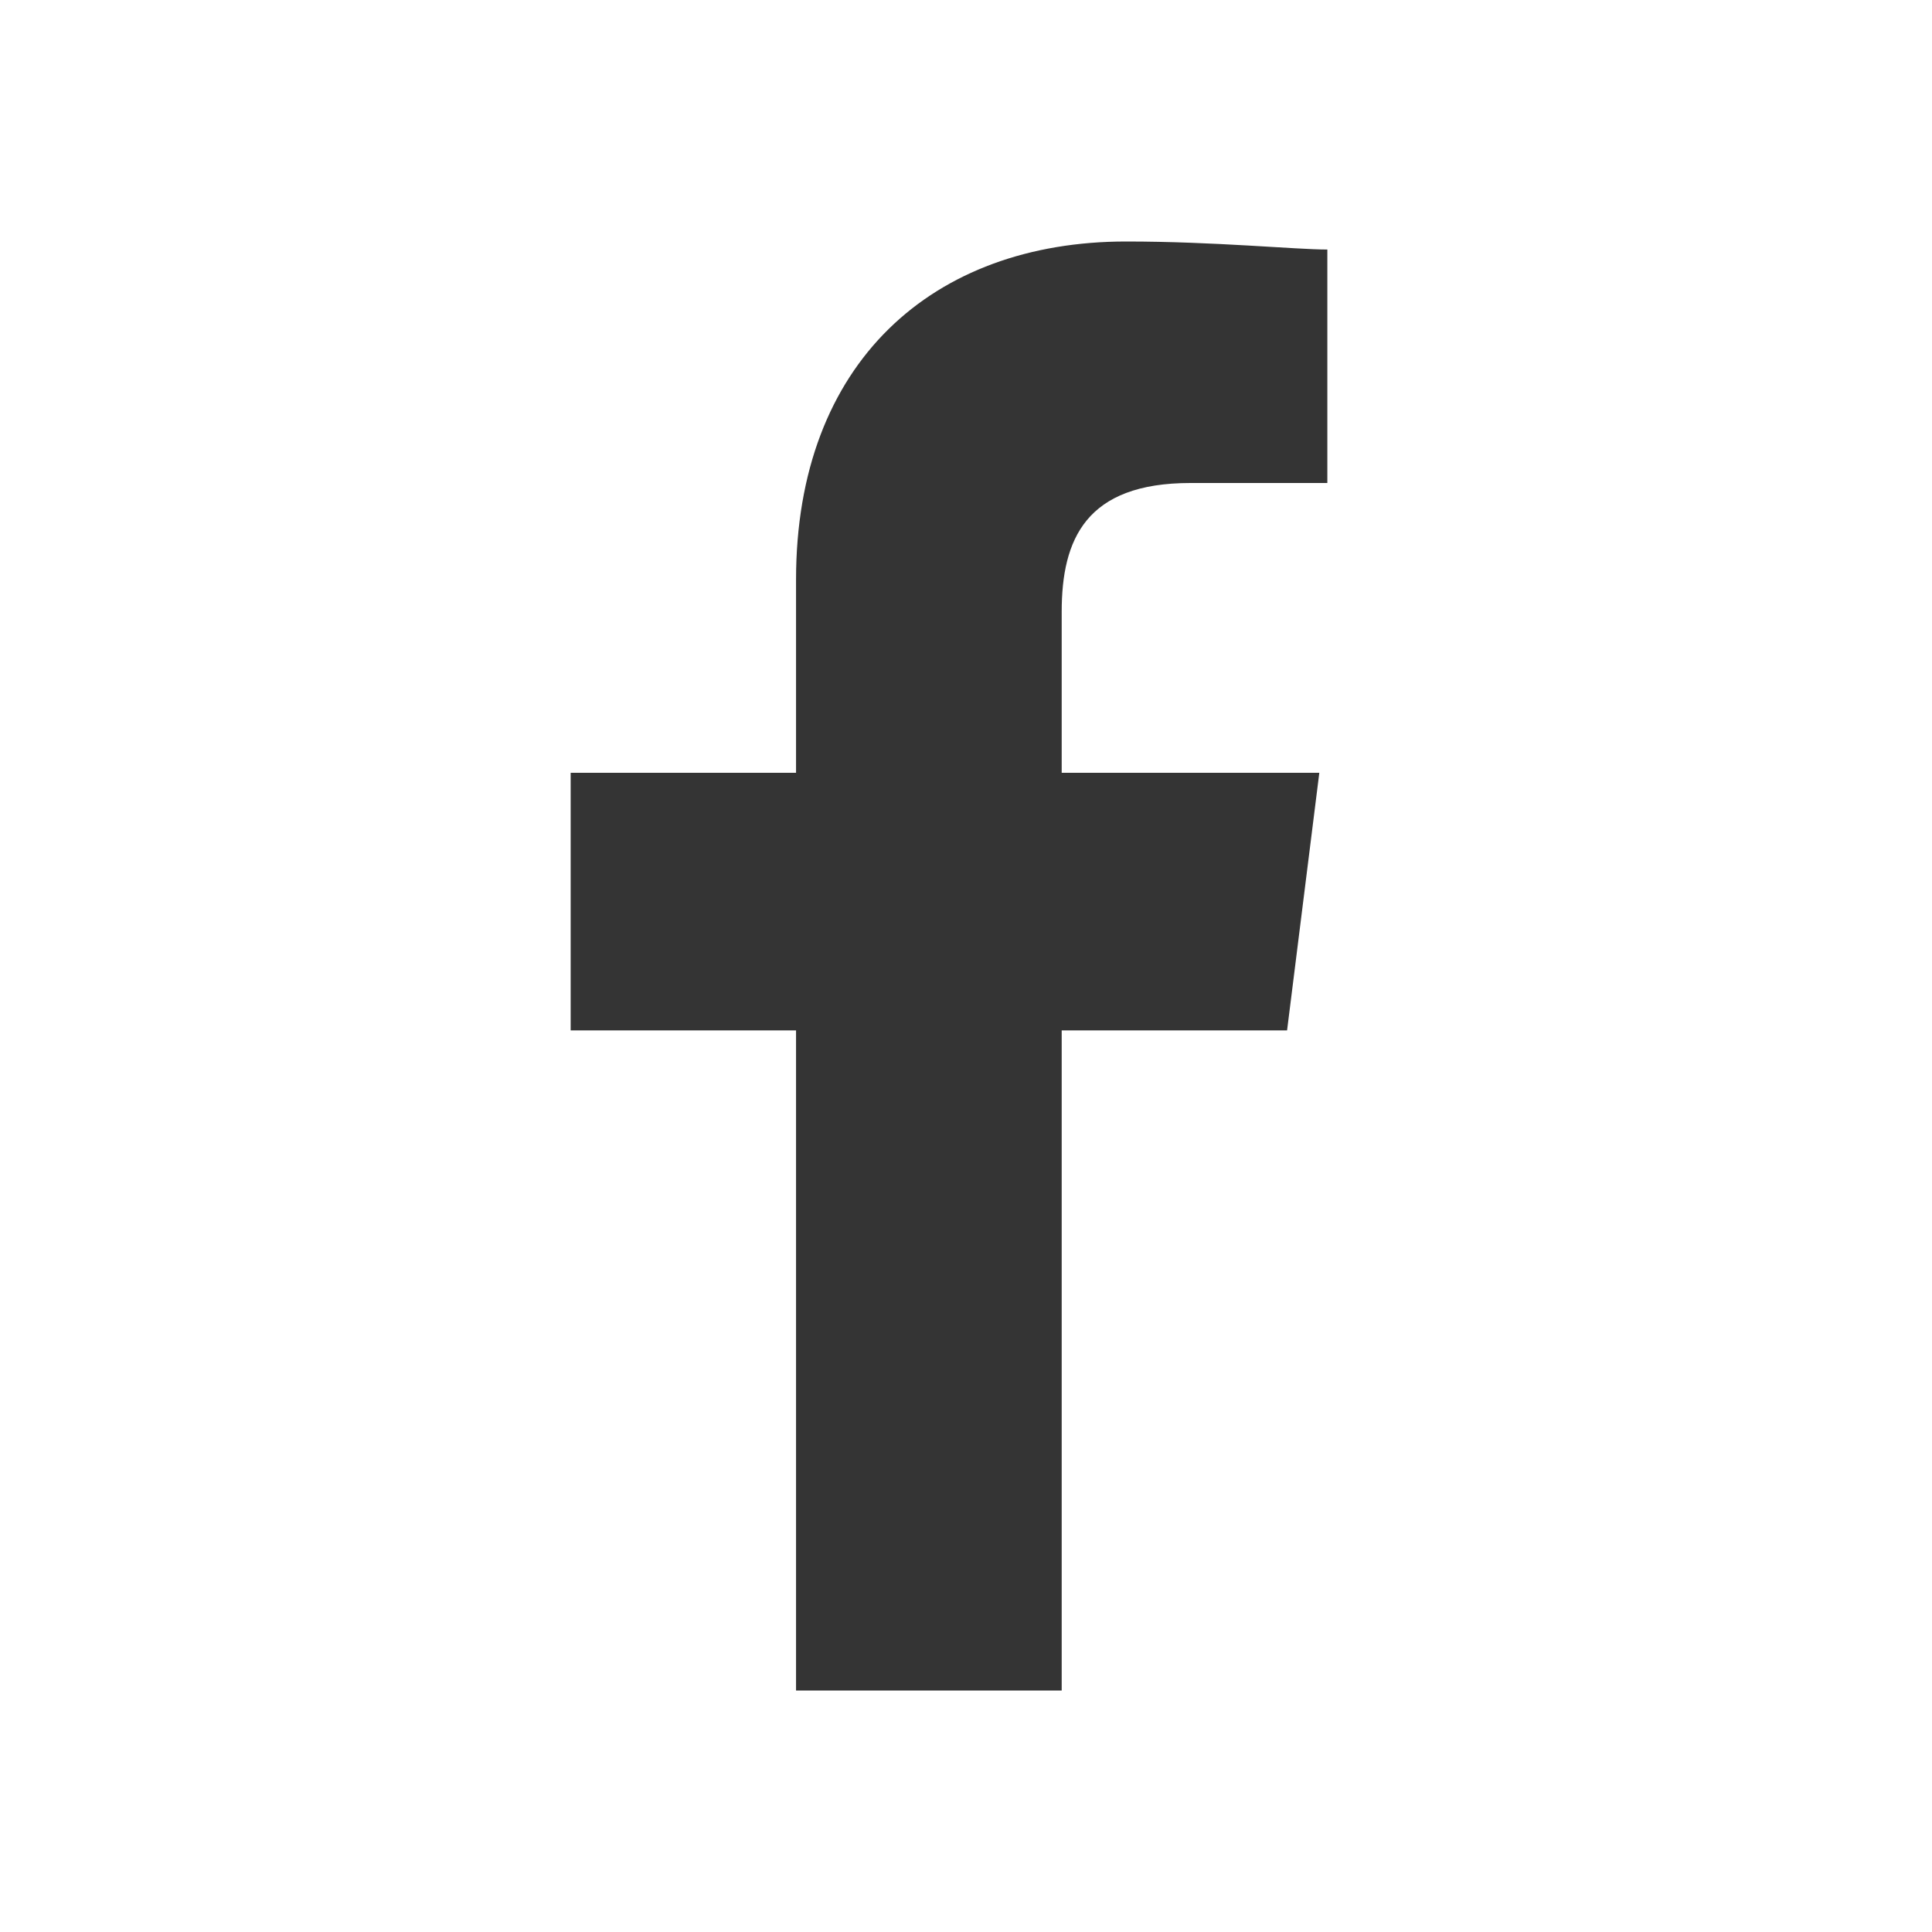
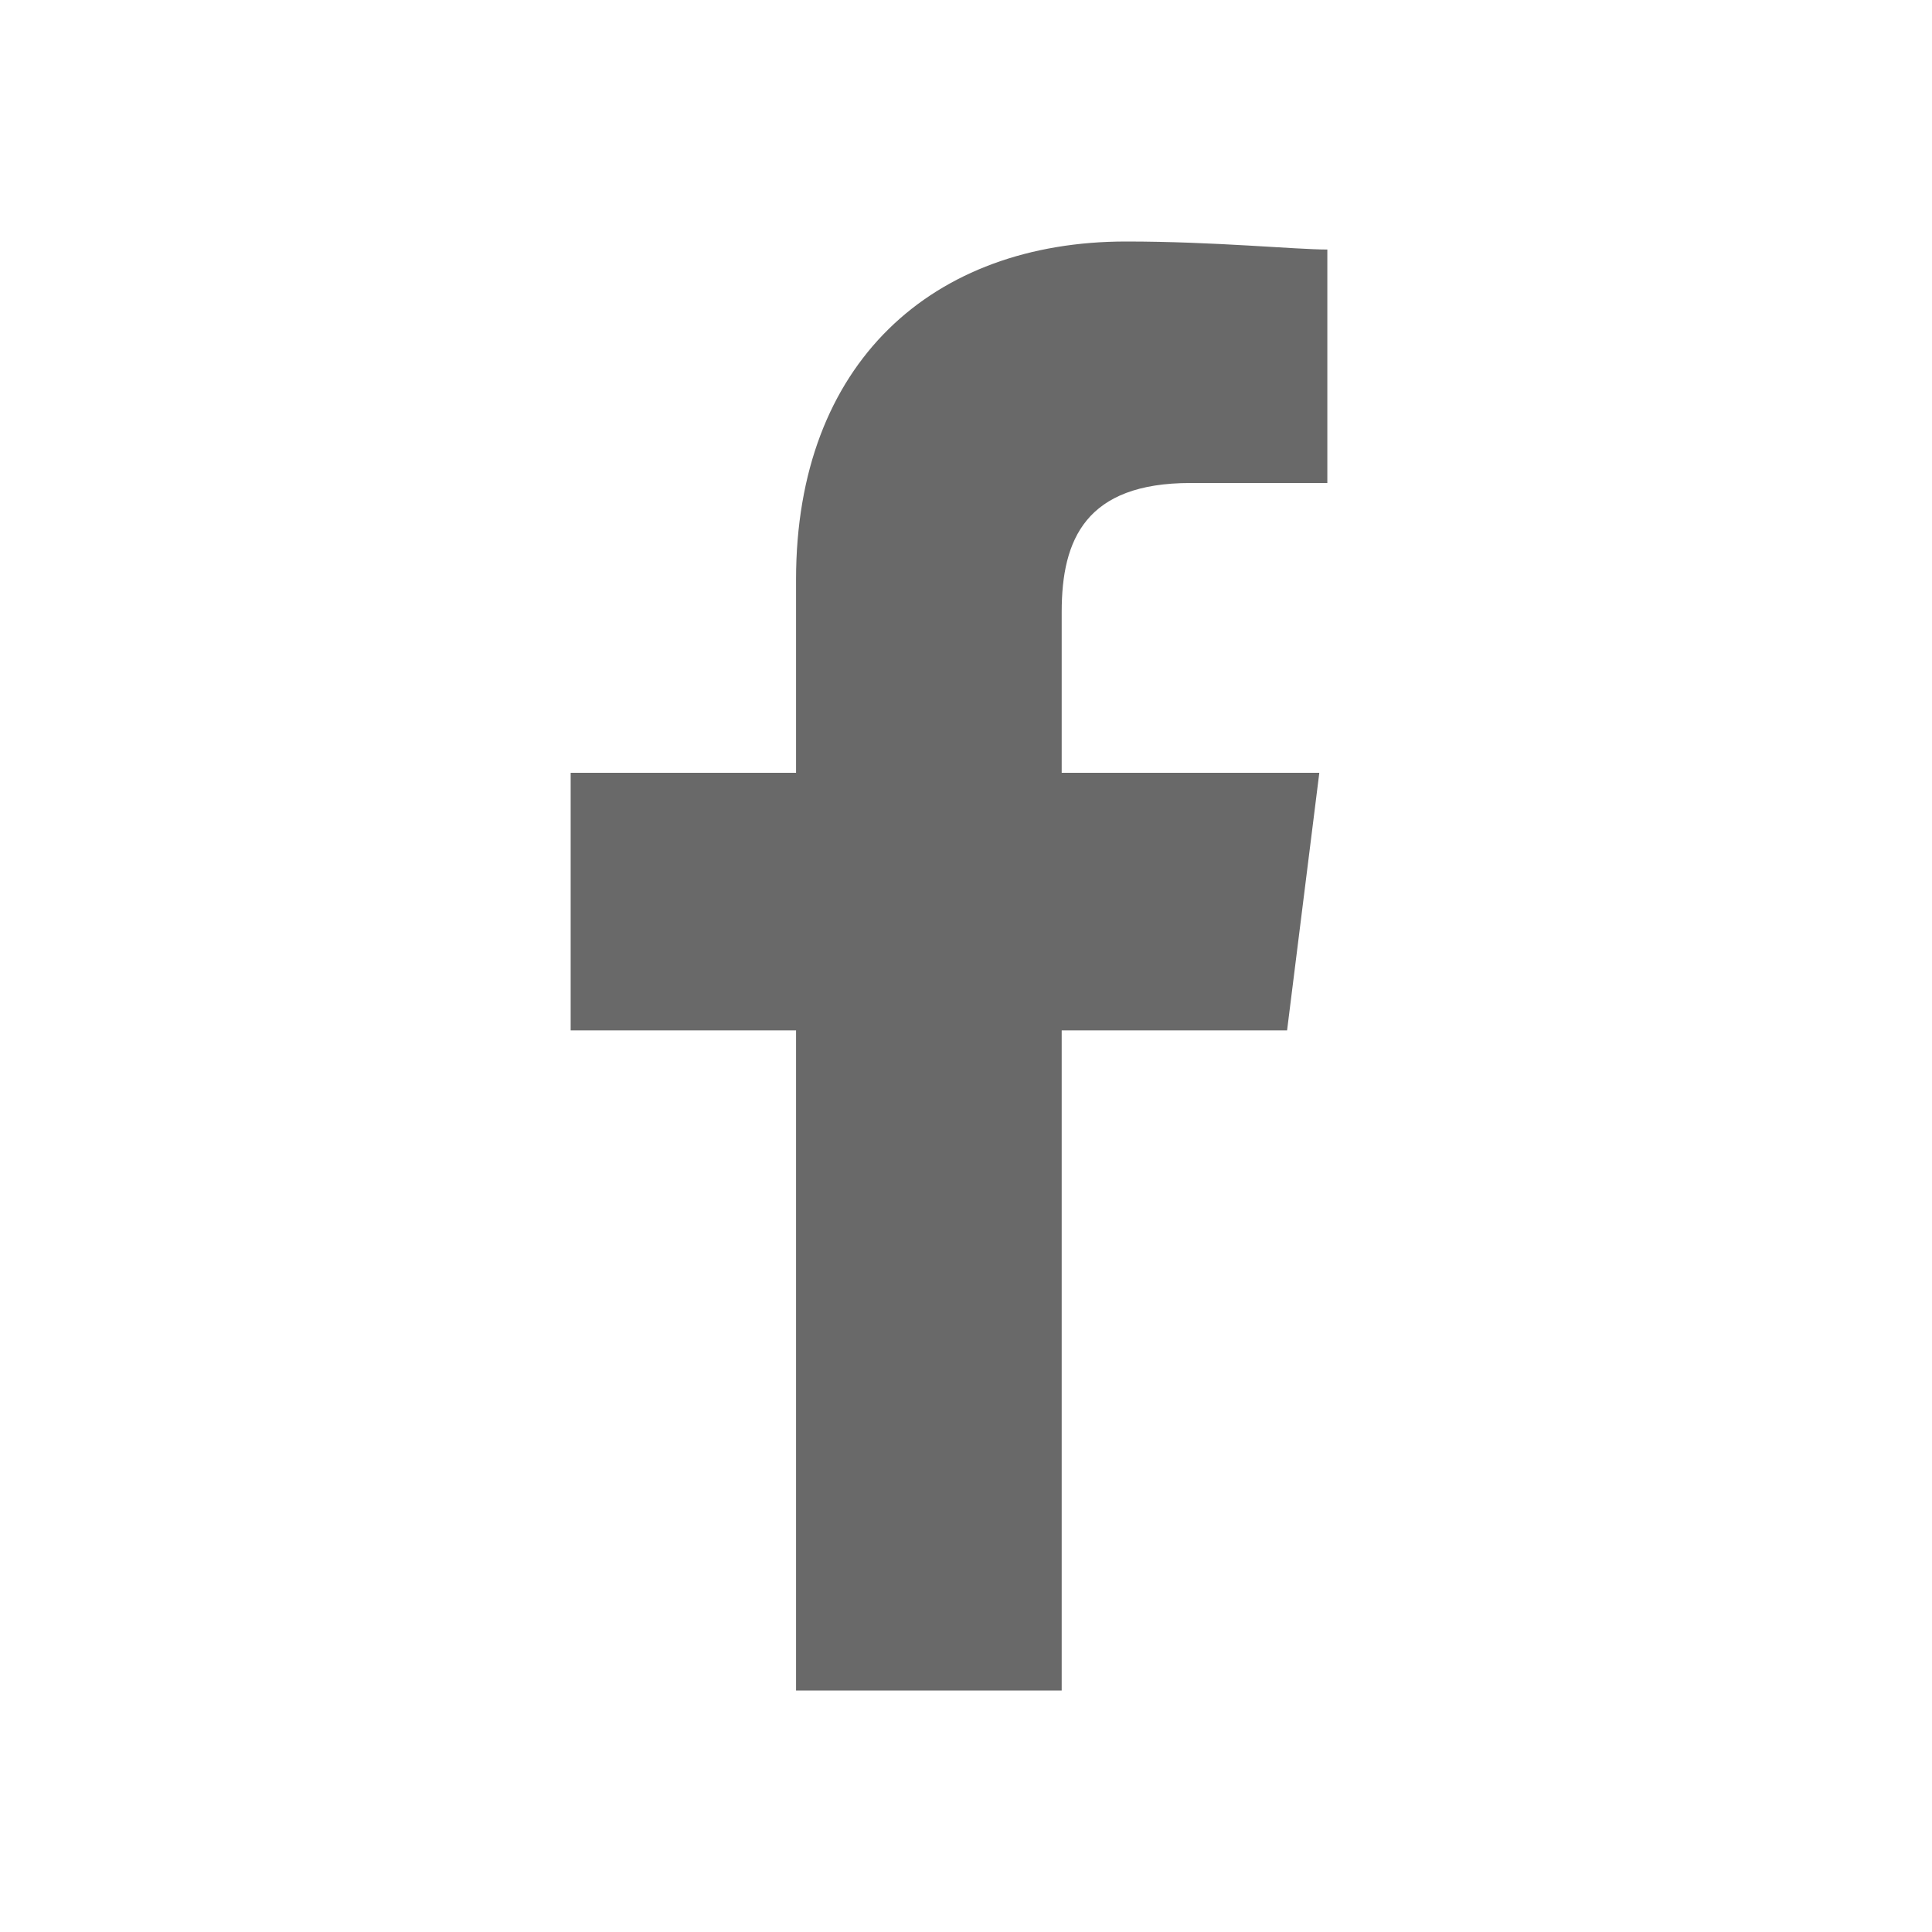
<svg xmlns="http://www.w3.org/2000/svg" id="Facebook_Icon" data-name="Facebook Icon" width="32" height="32" viewBox="0 0 32 32">
-   <path id="Path_1" data-name="Path 1" d="M88.133,24V13.067h3.733L92.4,8.8H88.133V6.133c0-1.2.4-2.133,2.133-2.133h2.267V.133C92,.133,90.667,0,89.2,0,86,0,83.733,2,83.733,5.6V8.8H80v4.267h3.733V24Z" transform="translate(-70.548 4)" fill="#343434" fill-rule="evenodd" />
+   <path id="Path_1" data-name="Path 1" d="M88.133,24V13.067h3.733L92.4,8.8H88.133V6.133c0-1.2.4-2.133,2.133-2.133h2.267V.133C92,.133,90.667,0,89.2,0,86,0,83.733,2,83.733,5.6V8.8H80v4.267h3.733V24Z" transform="translate(-70.548 4)" fill="#696969" fill-rule="evenodd" />
  <rect id="Rectangle_802" data-name="Rectangle 802" width="32" height="32" rx="10" fill="none" />
</svg>
